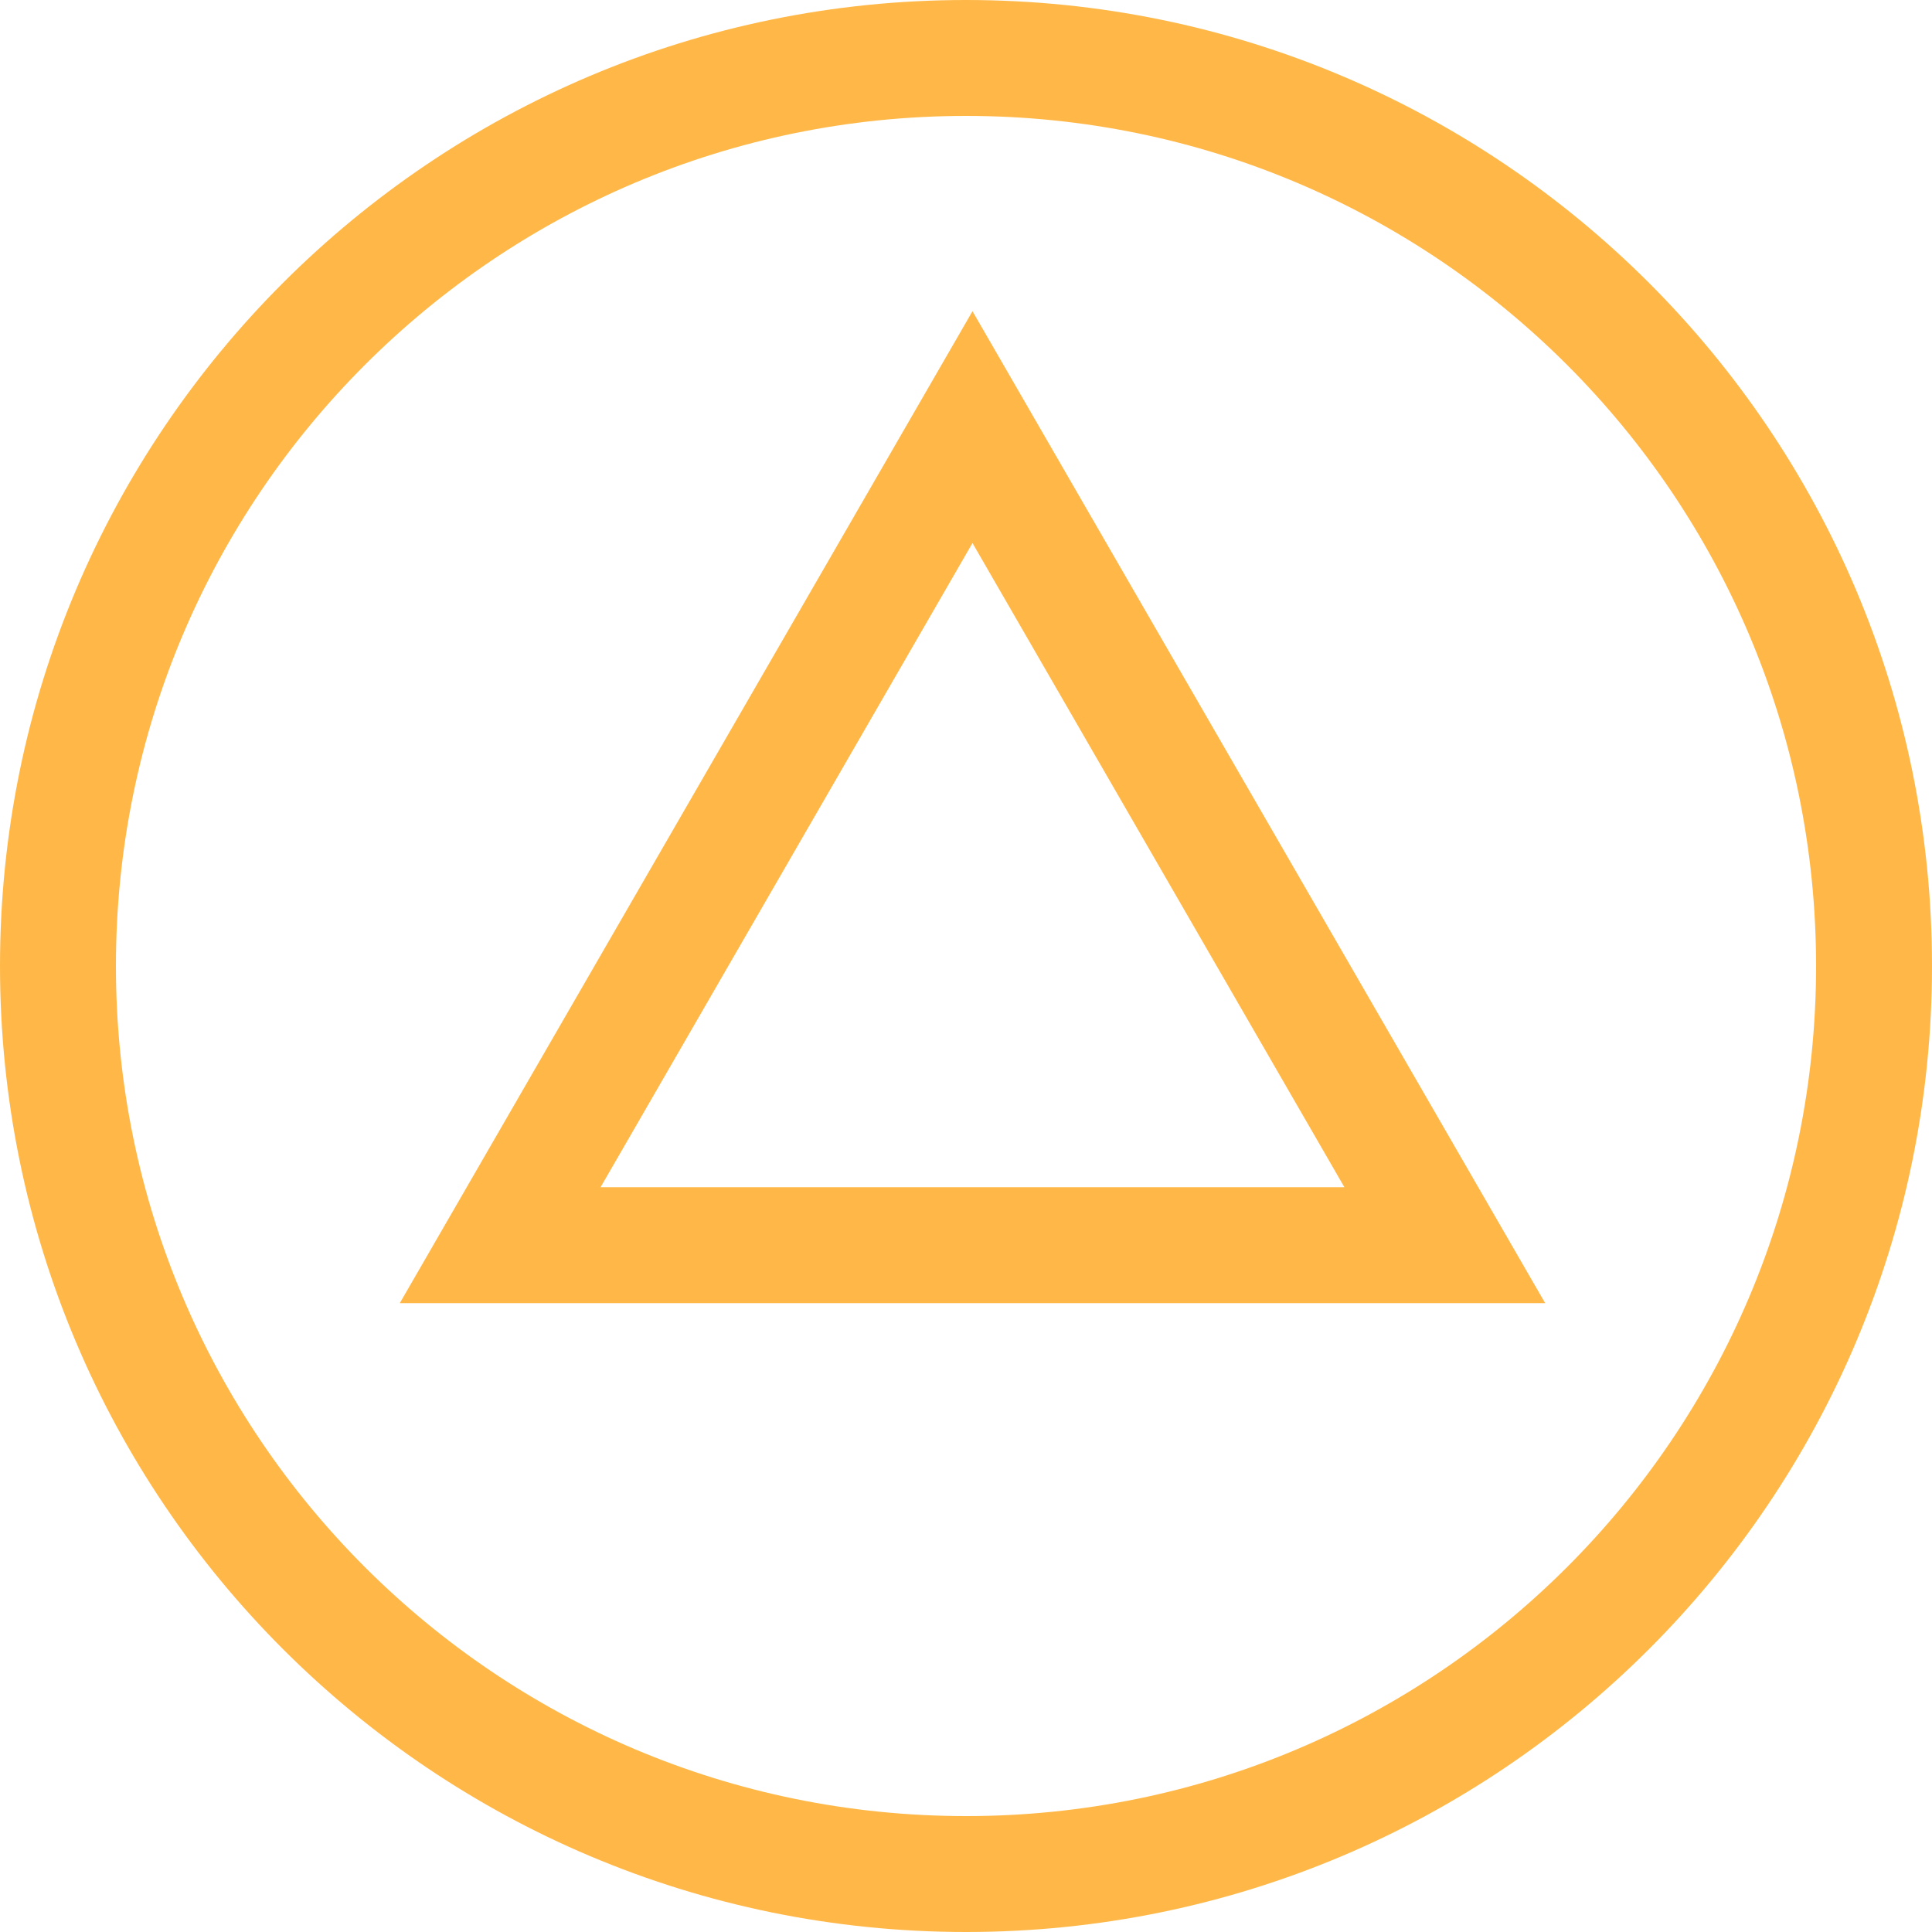
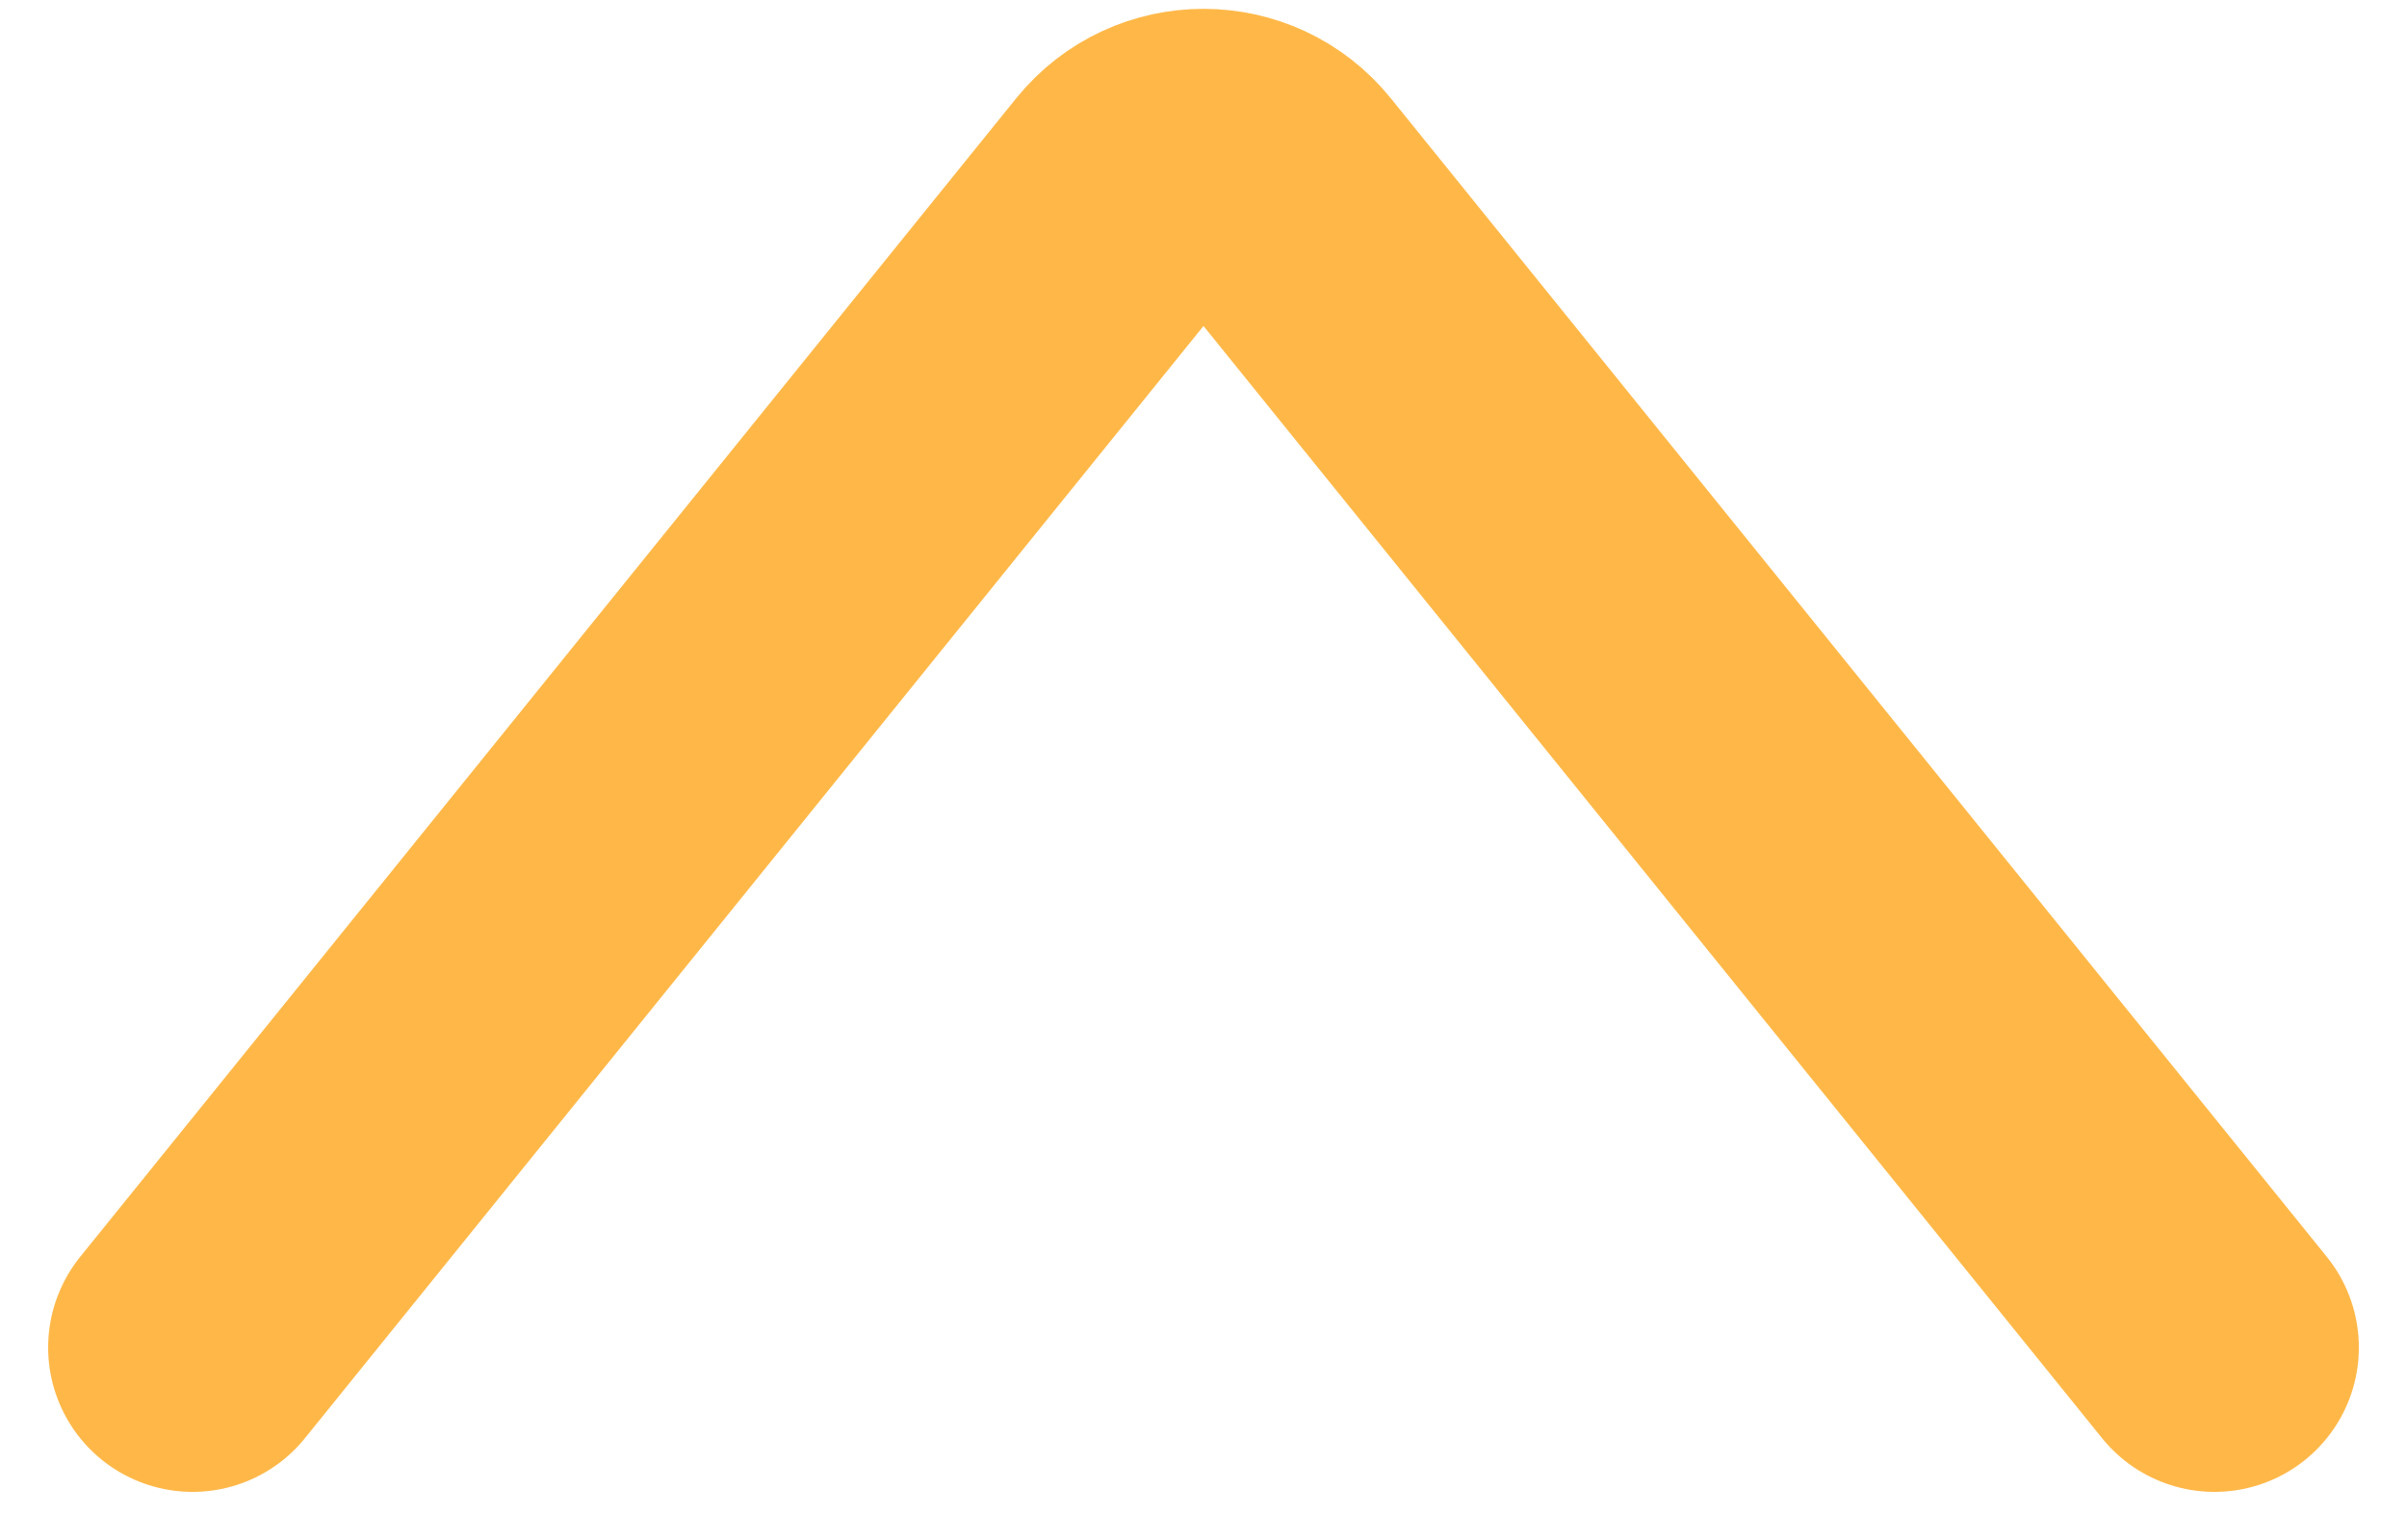
- <svg xmlns="http://www.w3.org/2000/svg" width="50" height="50" viewBox="0 0 50 50" fill="none">
-   <circle cx="25" cy="25" r="23.5" stroke="#FFB848" stroke-width="3" />
-   <path d="M12.945 32.225L25.168 11.054L37.391 32.225H12.945Z" stroke="#FFB848" stroke-width="3" />
+ <svg xmlns="http://www.w3.org/2000/svg" width="25" height="16" viewBox="0 0 25 16" fill="none">
+   <path d="M2 14L11.722 1.963C12.122 1.468 12.878 1.468 13.278 1.963L23 14" stroke="#FFB848" stroke-width="3" stroke-linecap="round" />
</svg>
